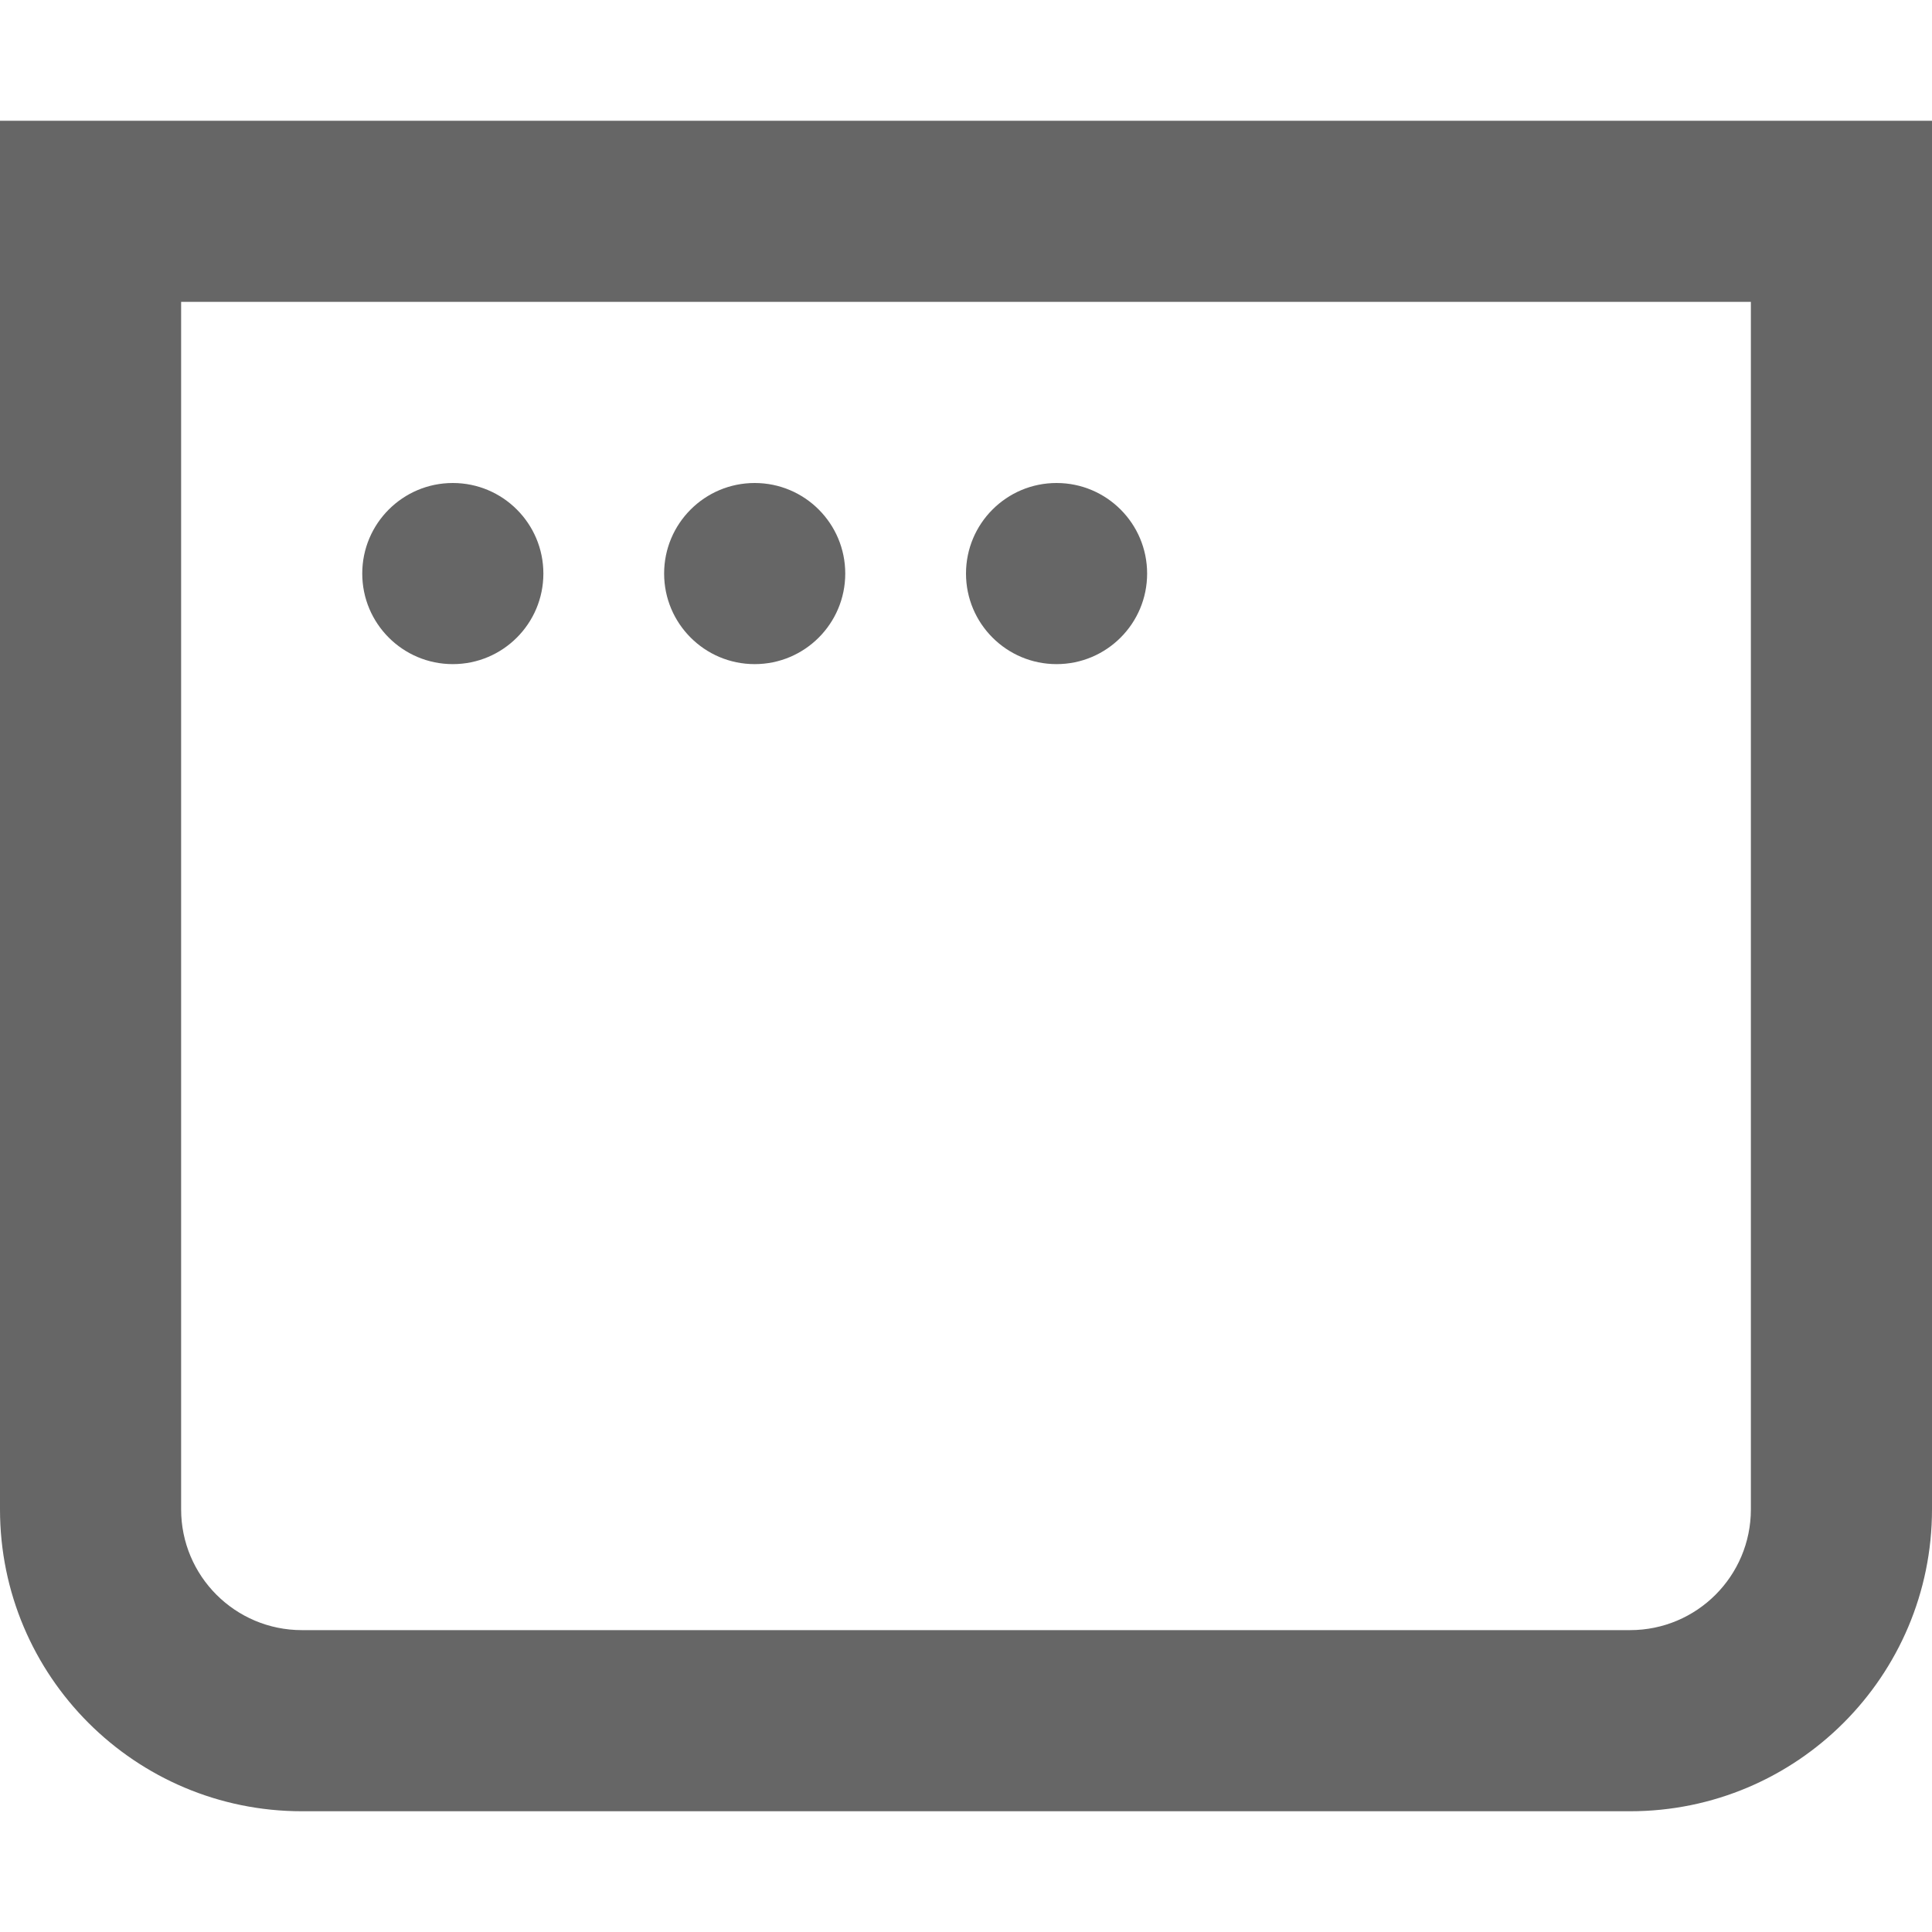
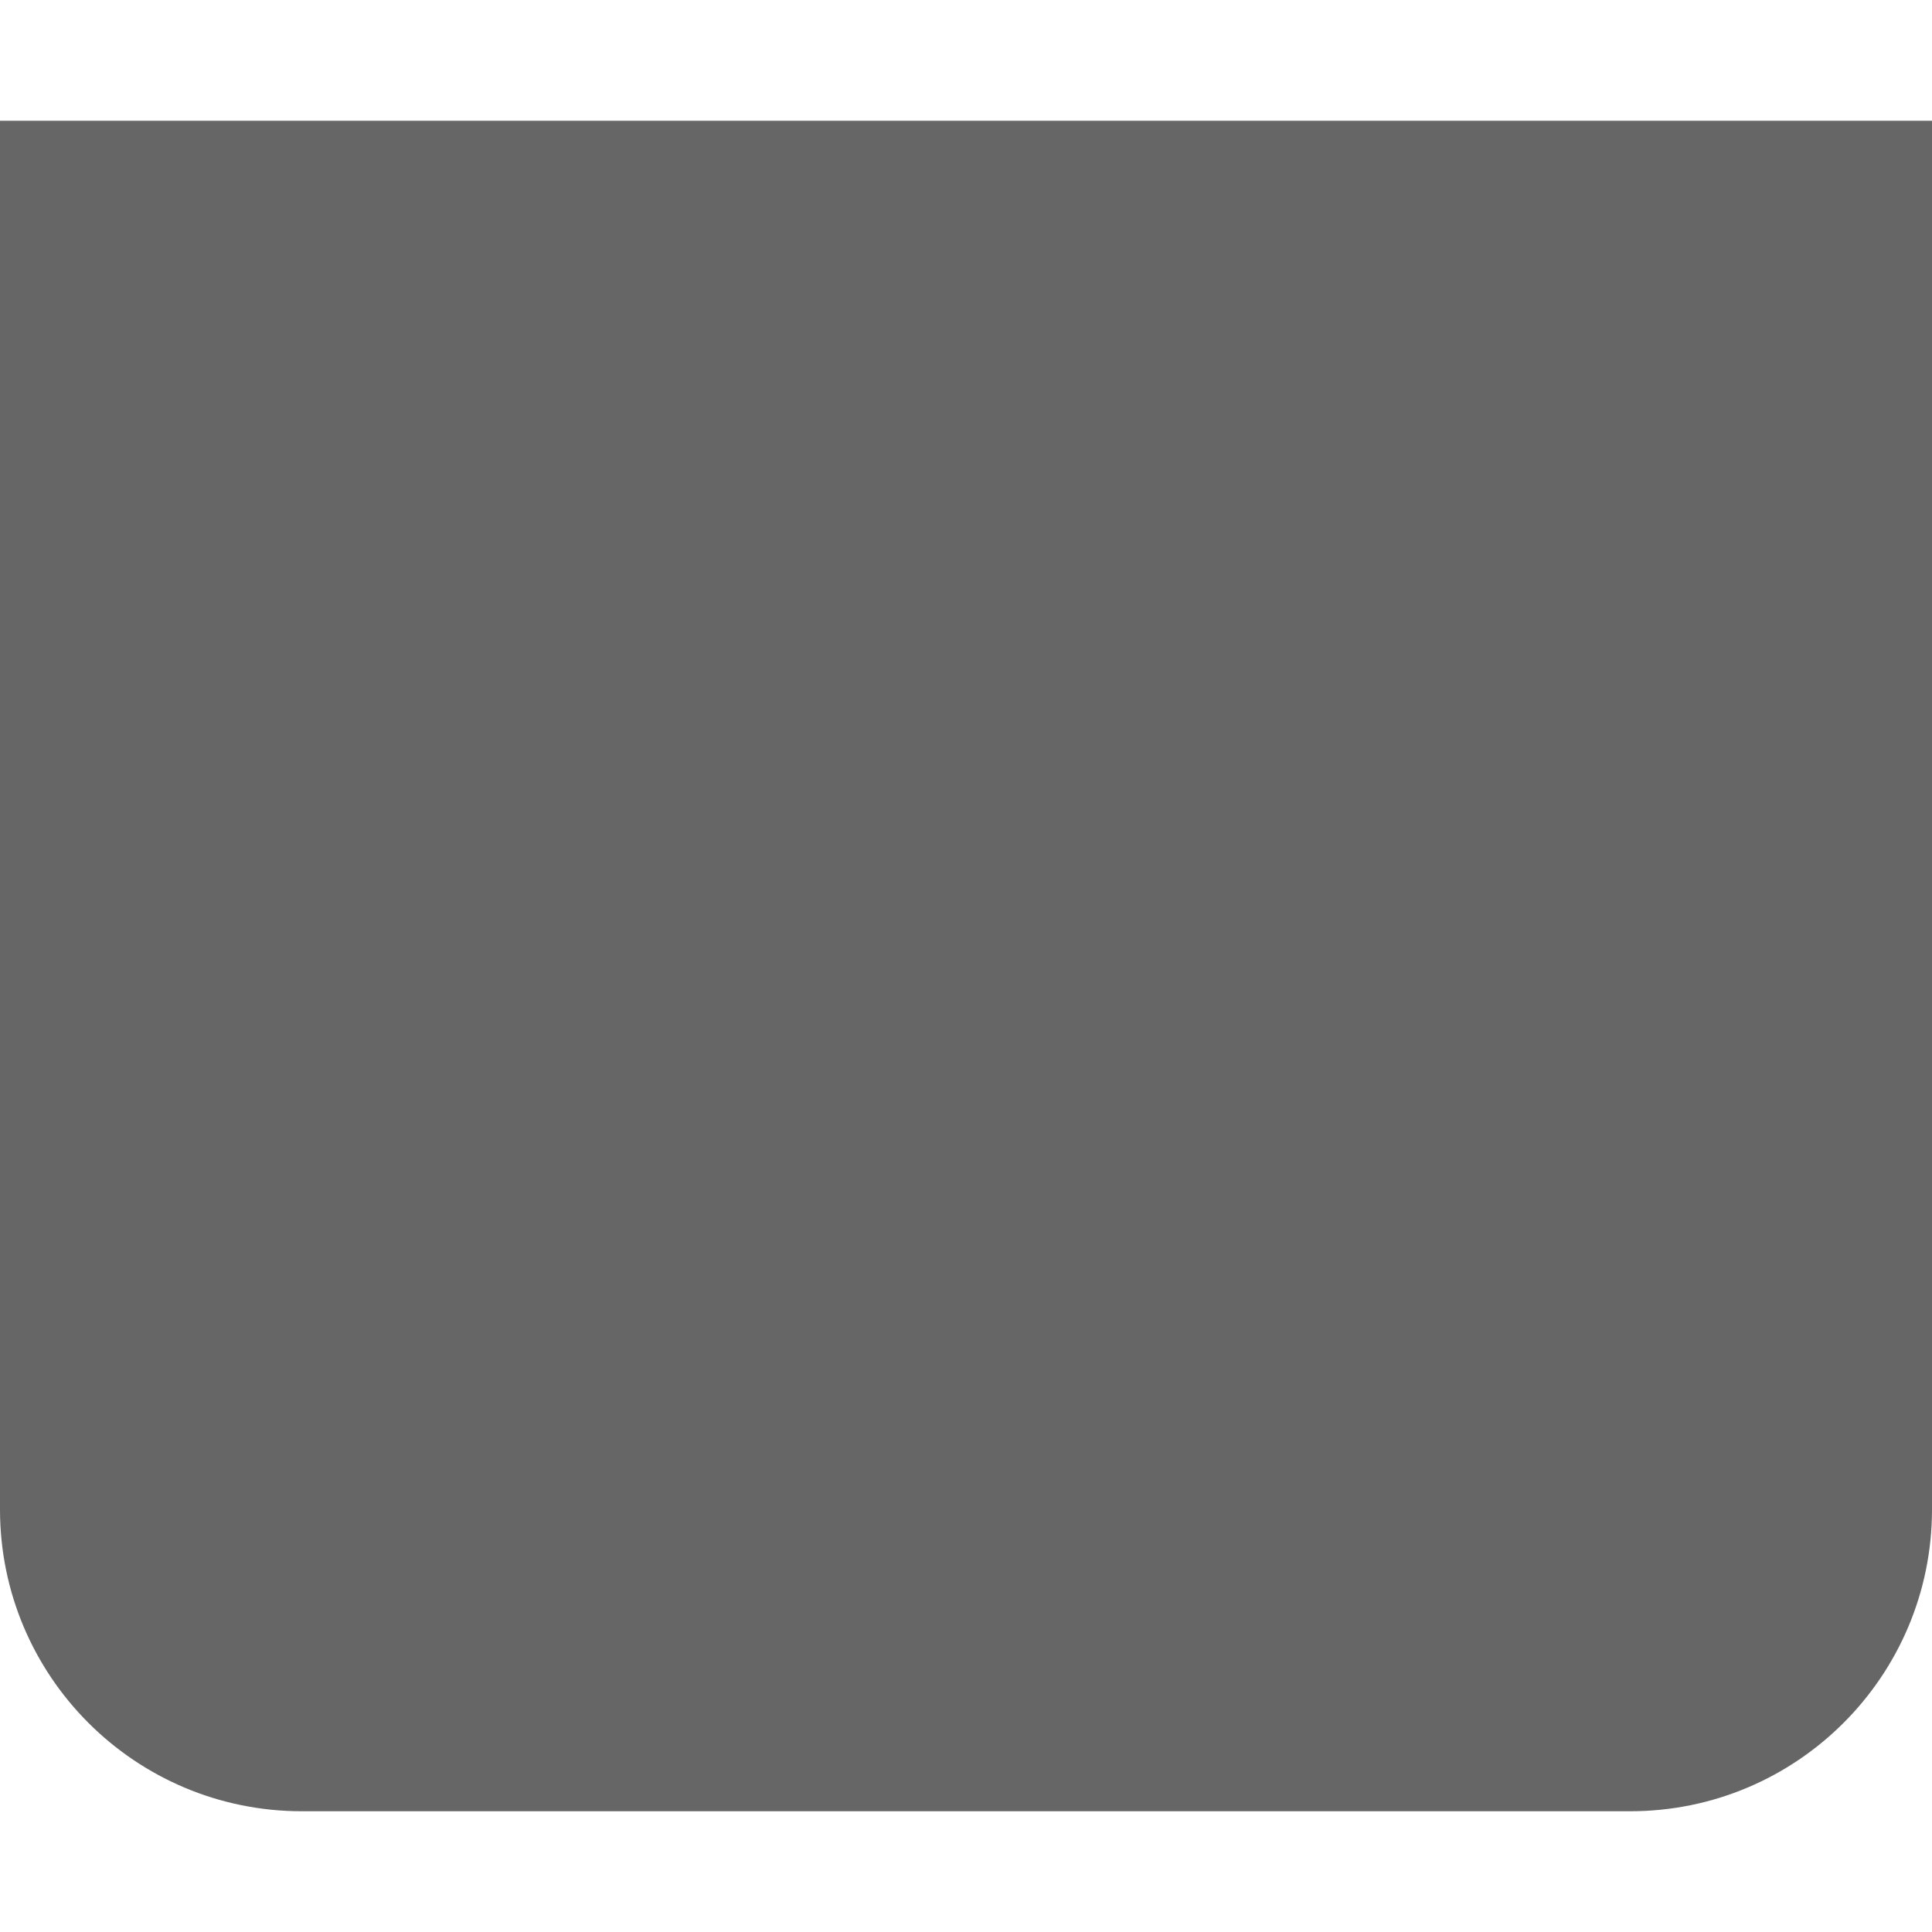
- <svg xmlns="http://www.w3.org/2000/svg" fill="none" viewBox="0 0 16 16">
-   <path fill-rule="evenodd" clip-rule="evenodd" d="M1.5 2.5h13v10a1 1 0 0 1-1 1h-11a1 1 0 0 1-1-1zM0 1h16v11.5a2.5 2.5 0 0 1-2.5 2.5h-11A2.5 2.5 0 0 1 0 12.5zm3.75 4.5a.75.75 0 1 0 0-1.5.75.75 0 0 0 0 1.5M7 4.75a.75.75 0 1 1-1.5 0 .75.75 0 0 1 1.5 0m1.75.75a.75.75 0 1 0 0-1.5.75.75 0 0 0 0 1.5" fill="#666" />
+ <svg xmlns="http://www.w3.org/2000/svg" width="16" height="16" viewBox="0 0 16 16" fill="none">
+   <path fillRule="evenodd" clipRule="evenodd" d="M1.5 2.5H14.5V12.5C14.5 13.052 14.052 13.5 13.5 13.5H2.5C1.948 13.5 1.5 13.052 1.5 12.5V2.5ZM0 1H1.5H14.5H16V2.5V12.5C16 13.881 14.881 15 13.5 15H2.5C1.119 15 0 13.881 0 12.5V2.5V1ZM3.75 5.5C4.164 5.5 4.5 5.164 4.5 4.75C4.5 4.336 4.164 4 3.75 4C3.336 4 3 4.336 3 4.75C3 5.164 3.336 5.5 3.75 5.5ZM7 4.75C7 5.164 6.664 5.5 6.25 5.5C5.836 5.5 5.5 5.164 5.5 4.75C5.5 4.336 5.836 4 6.25 4C6.664 4 7 4.336 7 4.75ZM8.75 5.5C9.164 5.5 9.5 5.164 9.5 4.75C9.5 4.336 9.164 4 8.75 4C8.336 4 8 4.336 8 4.75C8 5.164 8.336 5.5 8.75 5.5Z" fill="#666666" />
</svg>
